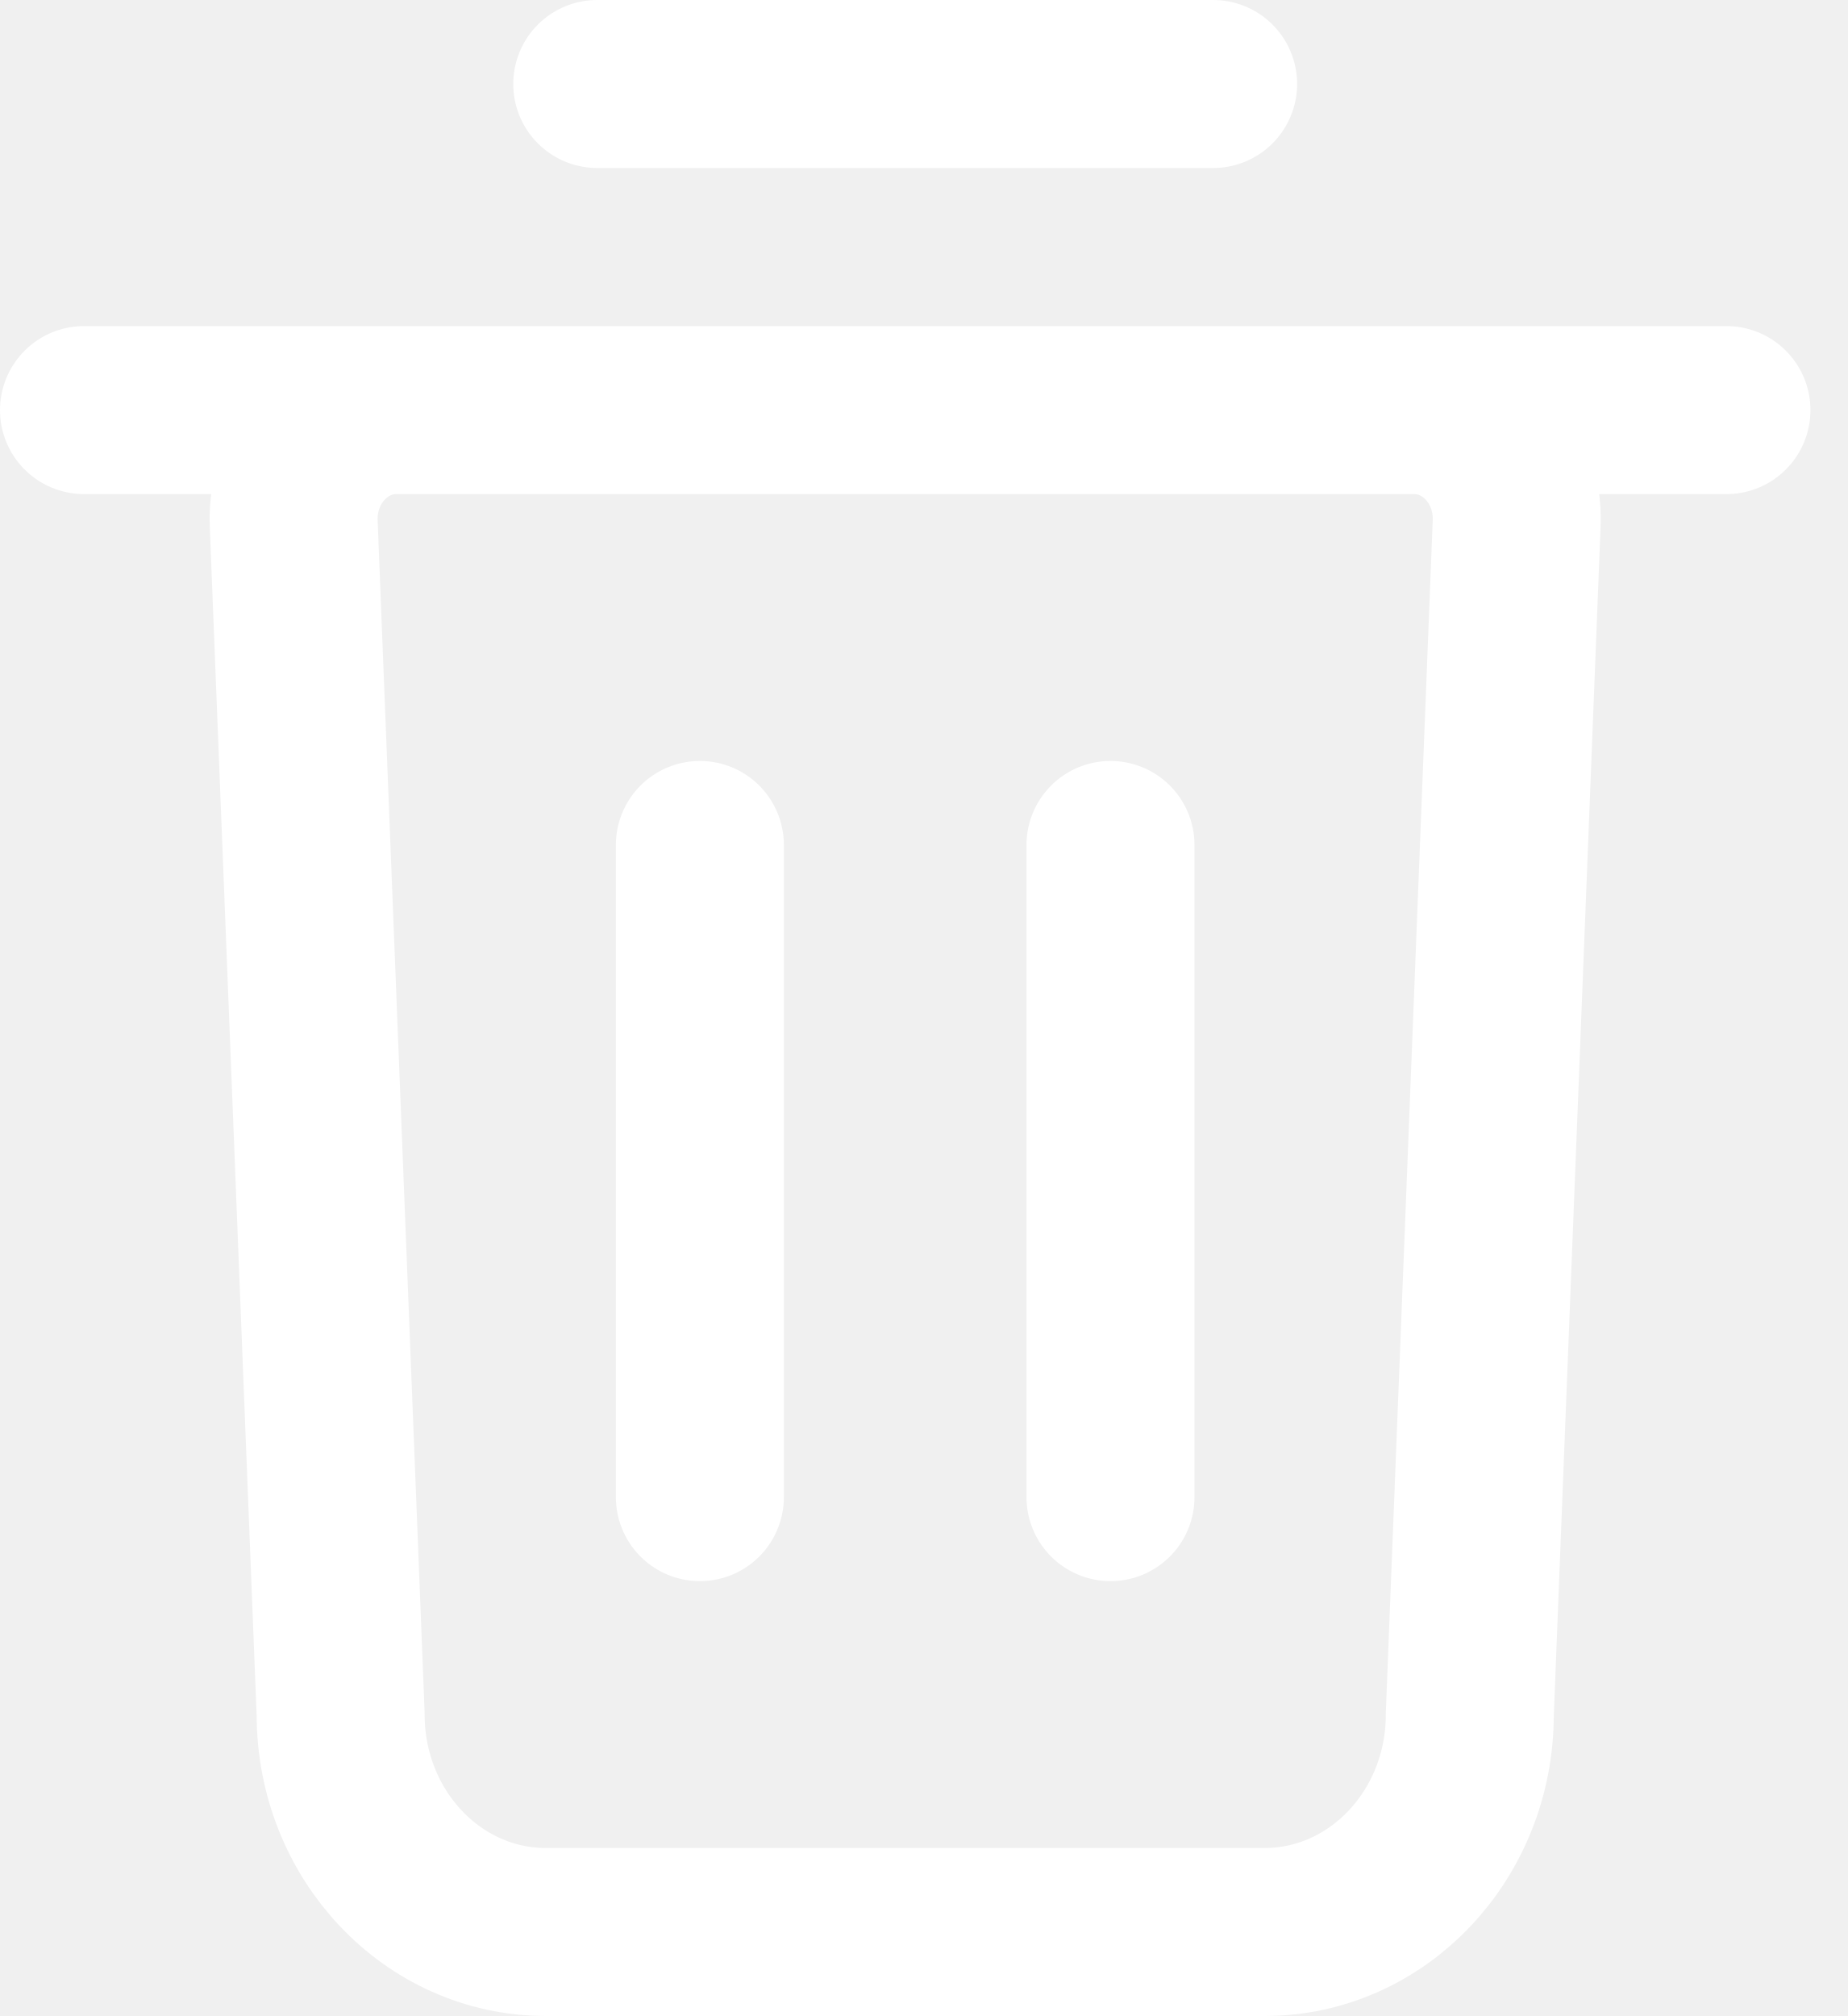
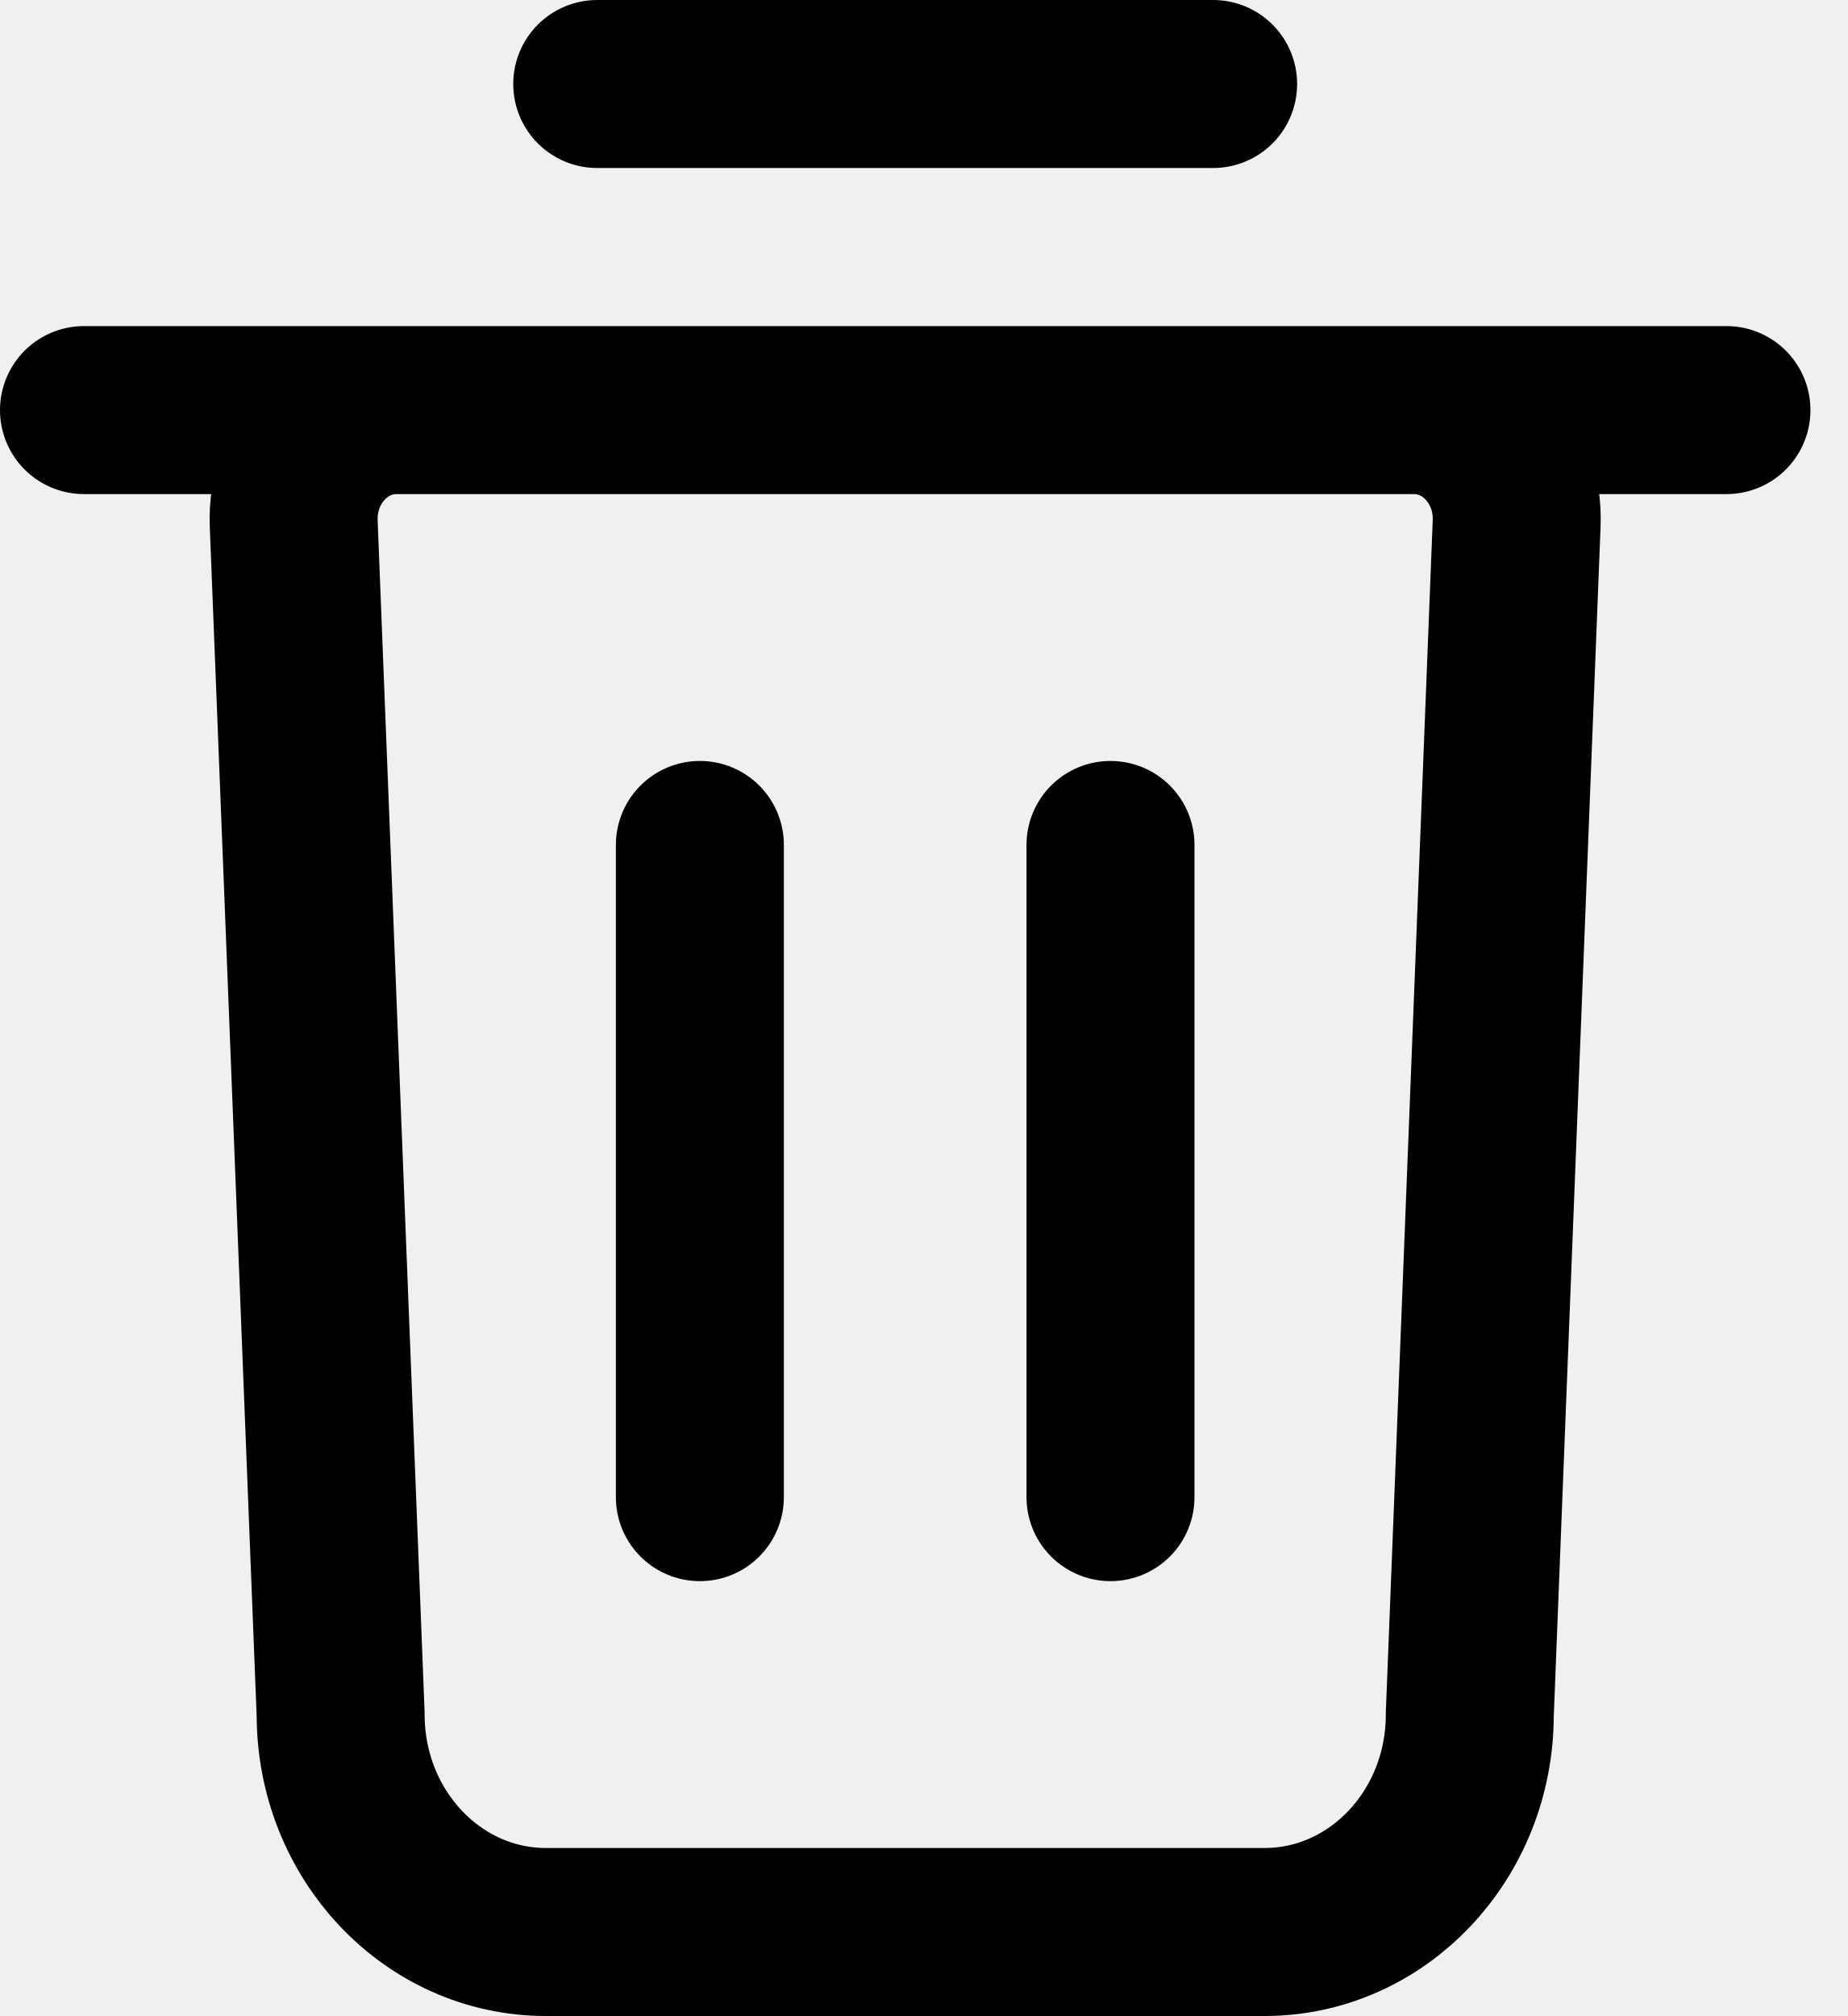
<svg xmlns="http://www.w3.org/2000/svg" width="22" height="24" viewBox="0 0 22 24" fill="none">
-   <path d="M1 4.882H20.556M7.111 1H14.444M8.333 17.823V10.059M13.222 17.823V10.059M15.056 23H6.5C5.15 23 4.056 21.841 4.056 20.412L3.497 6.23C3.469 5.495 4.024 4.882 4.719 4.882H16.837C17.532 4.882 18.087 5.495 18.058 6.23L17.5 20.412C17.5 21.841 16.406 23 15.056 23Z" stroke="white" stroke-width="2" stroke-linecap="round" stroke-linejoin="round" />
+   <path d="M1 4.882H20.556M7.111 1H14.444M8.333 17.823V10.059M13.222 17.823V10.059M15.056 23H6.5C5.15 23 4.056 21.841 4.056 20.412L3.497 6.23C3.469 5.495 4.024 4.882 4.719 4.882H16.837C17.532 4.882 18.087 5.495 18.058 6.23L17.5 20.412C17.5 21.841 16.406 23 15.056 23Z" stroke="currentColor" stroke-width="2" stroke-linecap="round" stroke-linejoin="round" />
</svg>
